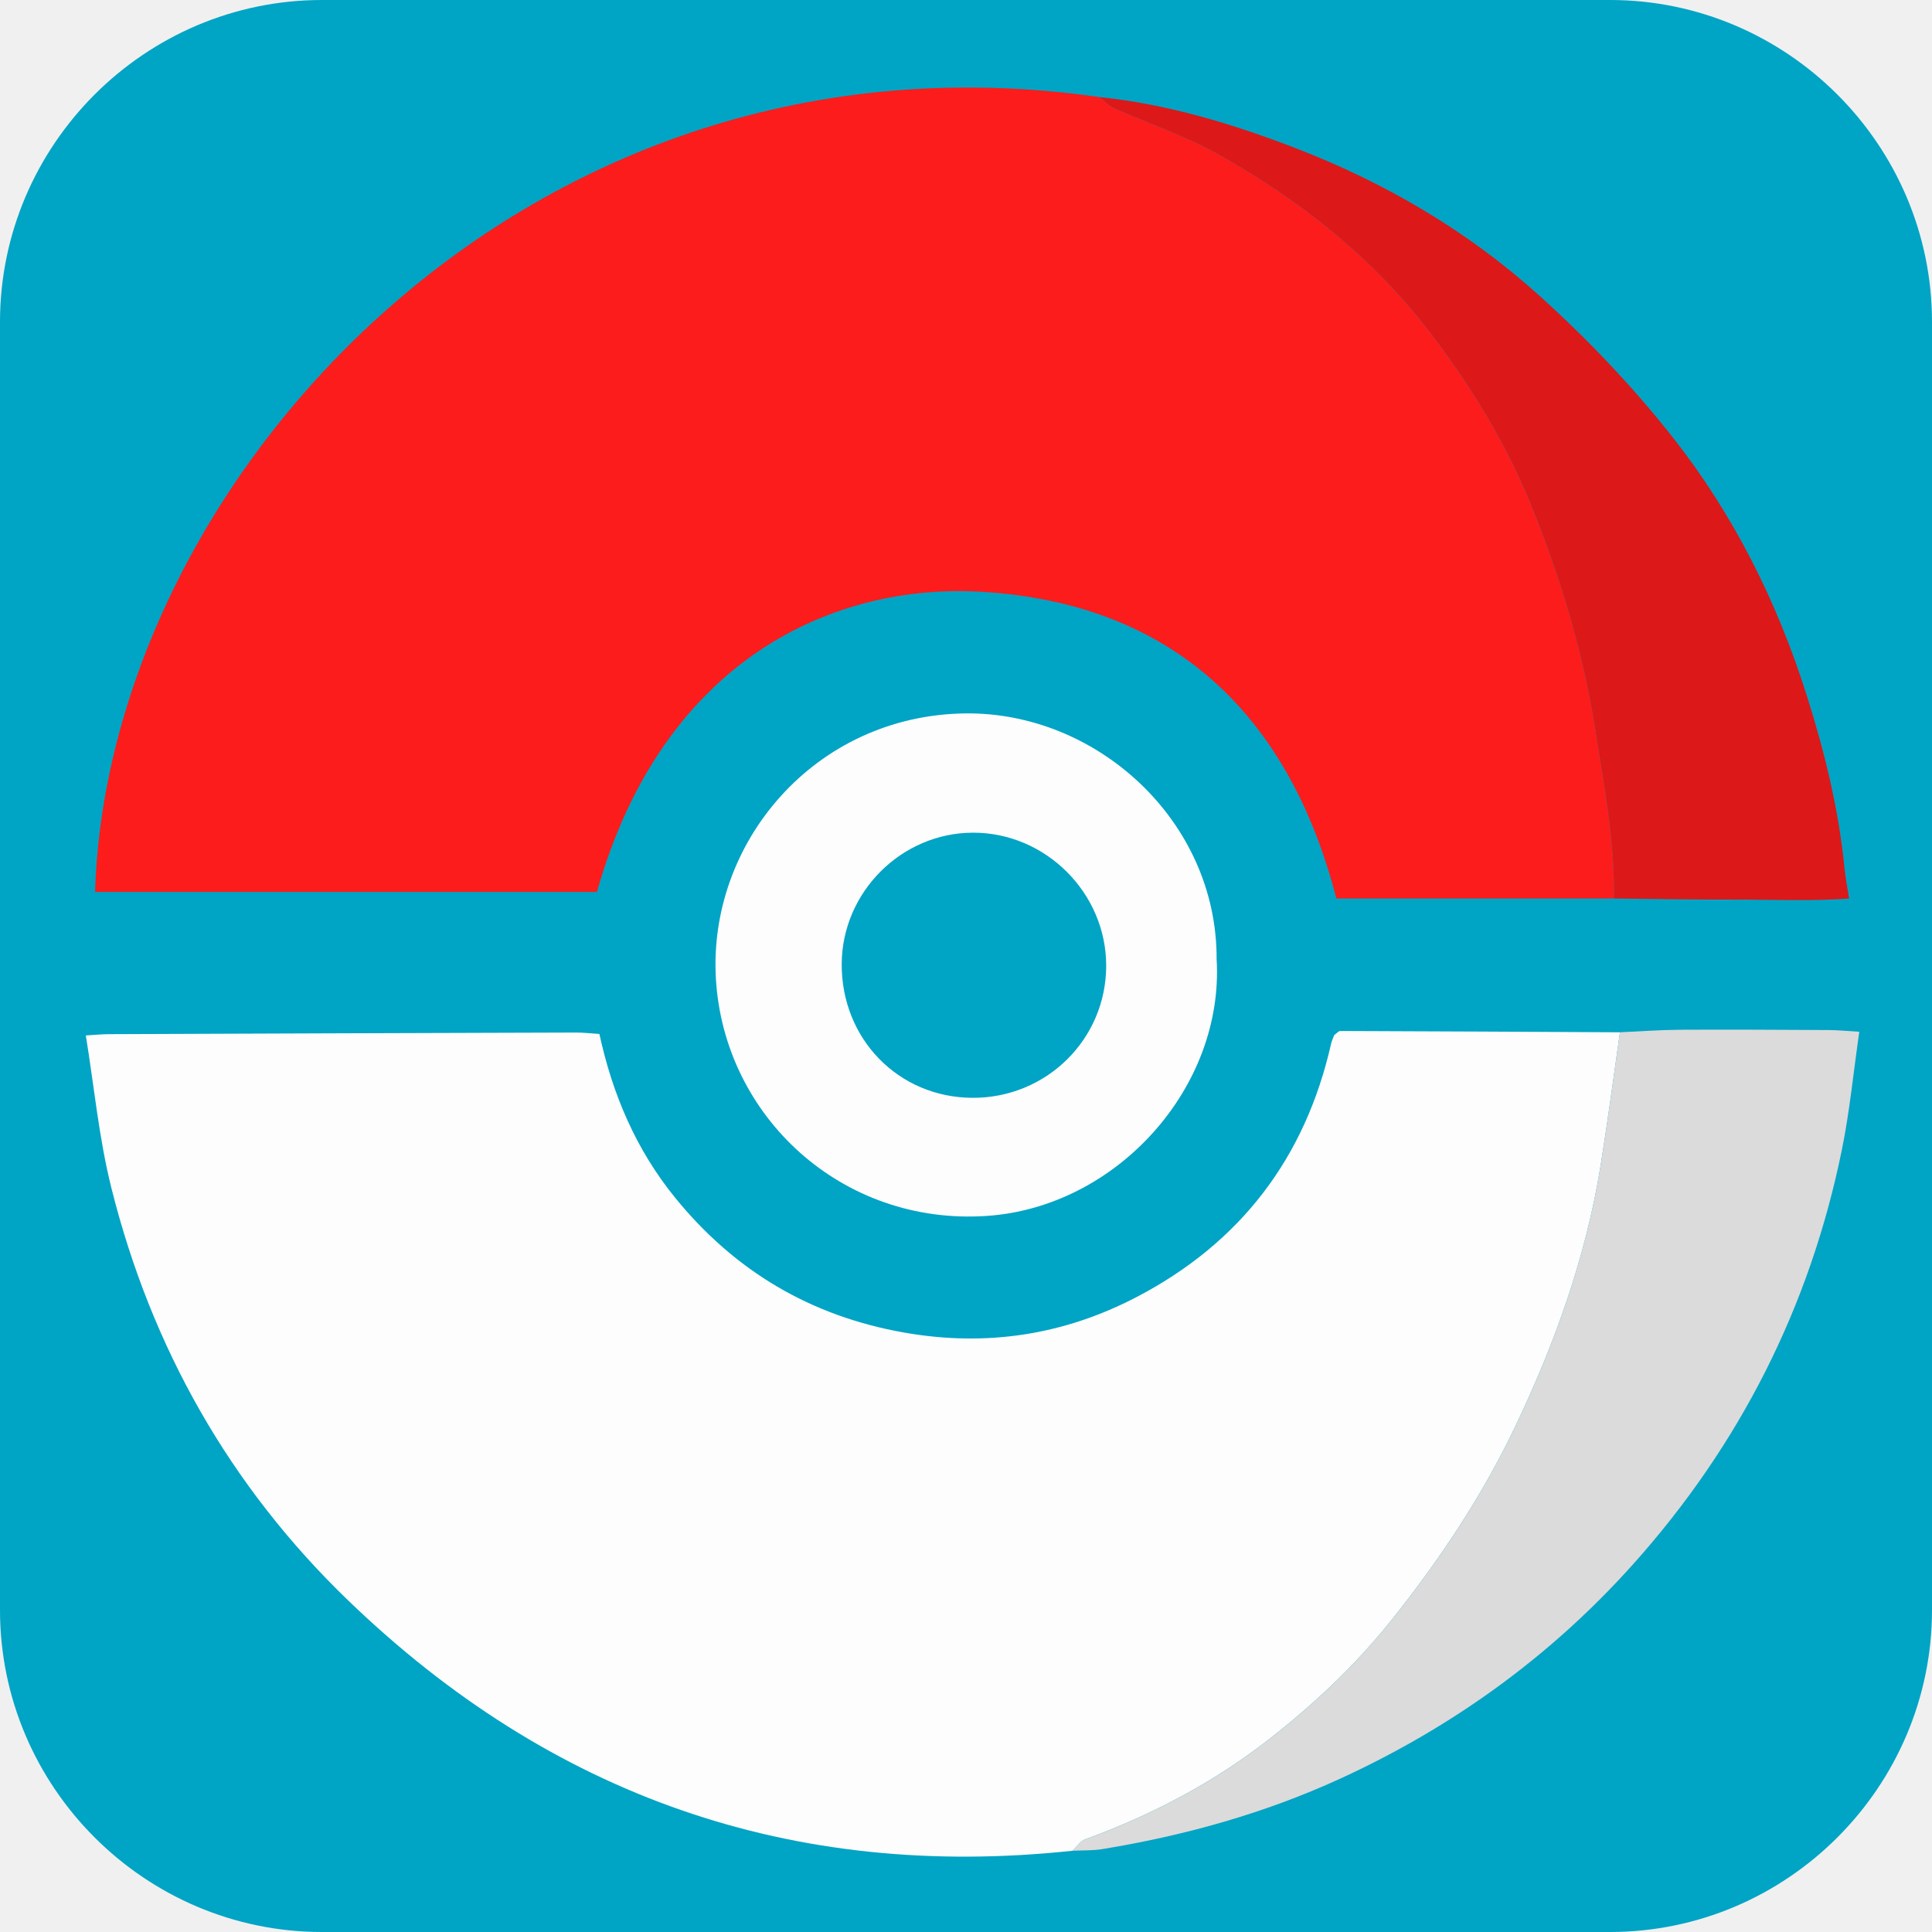
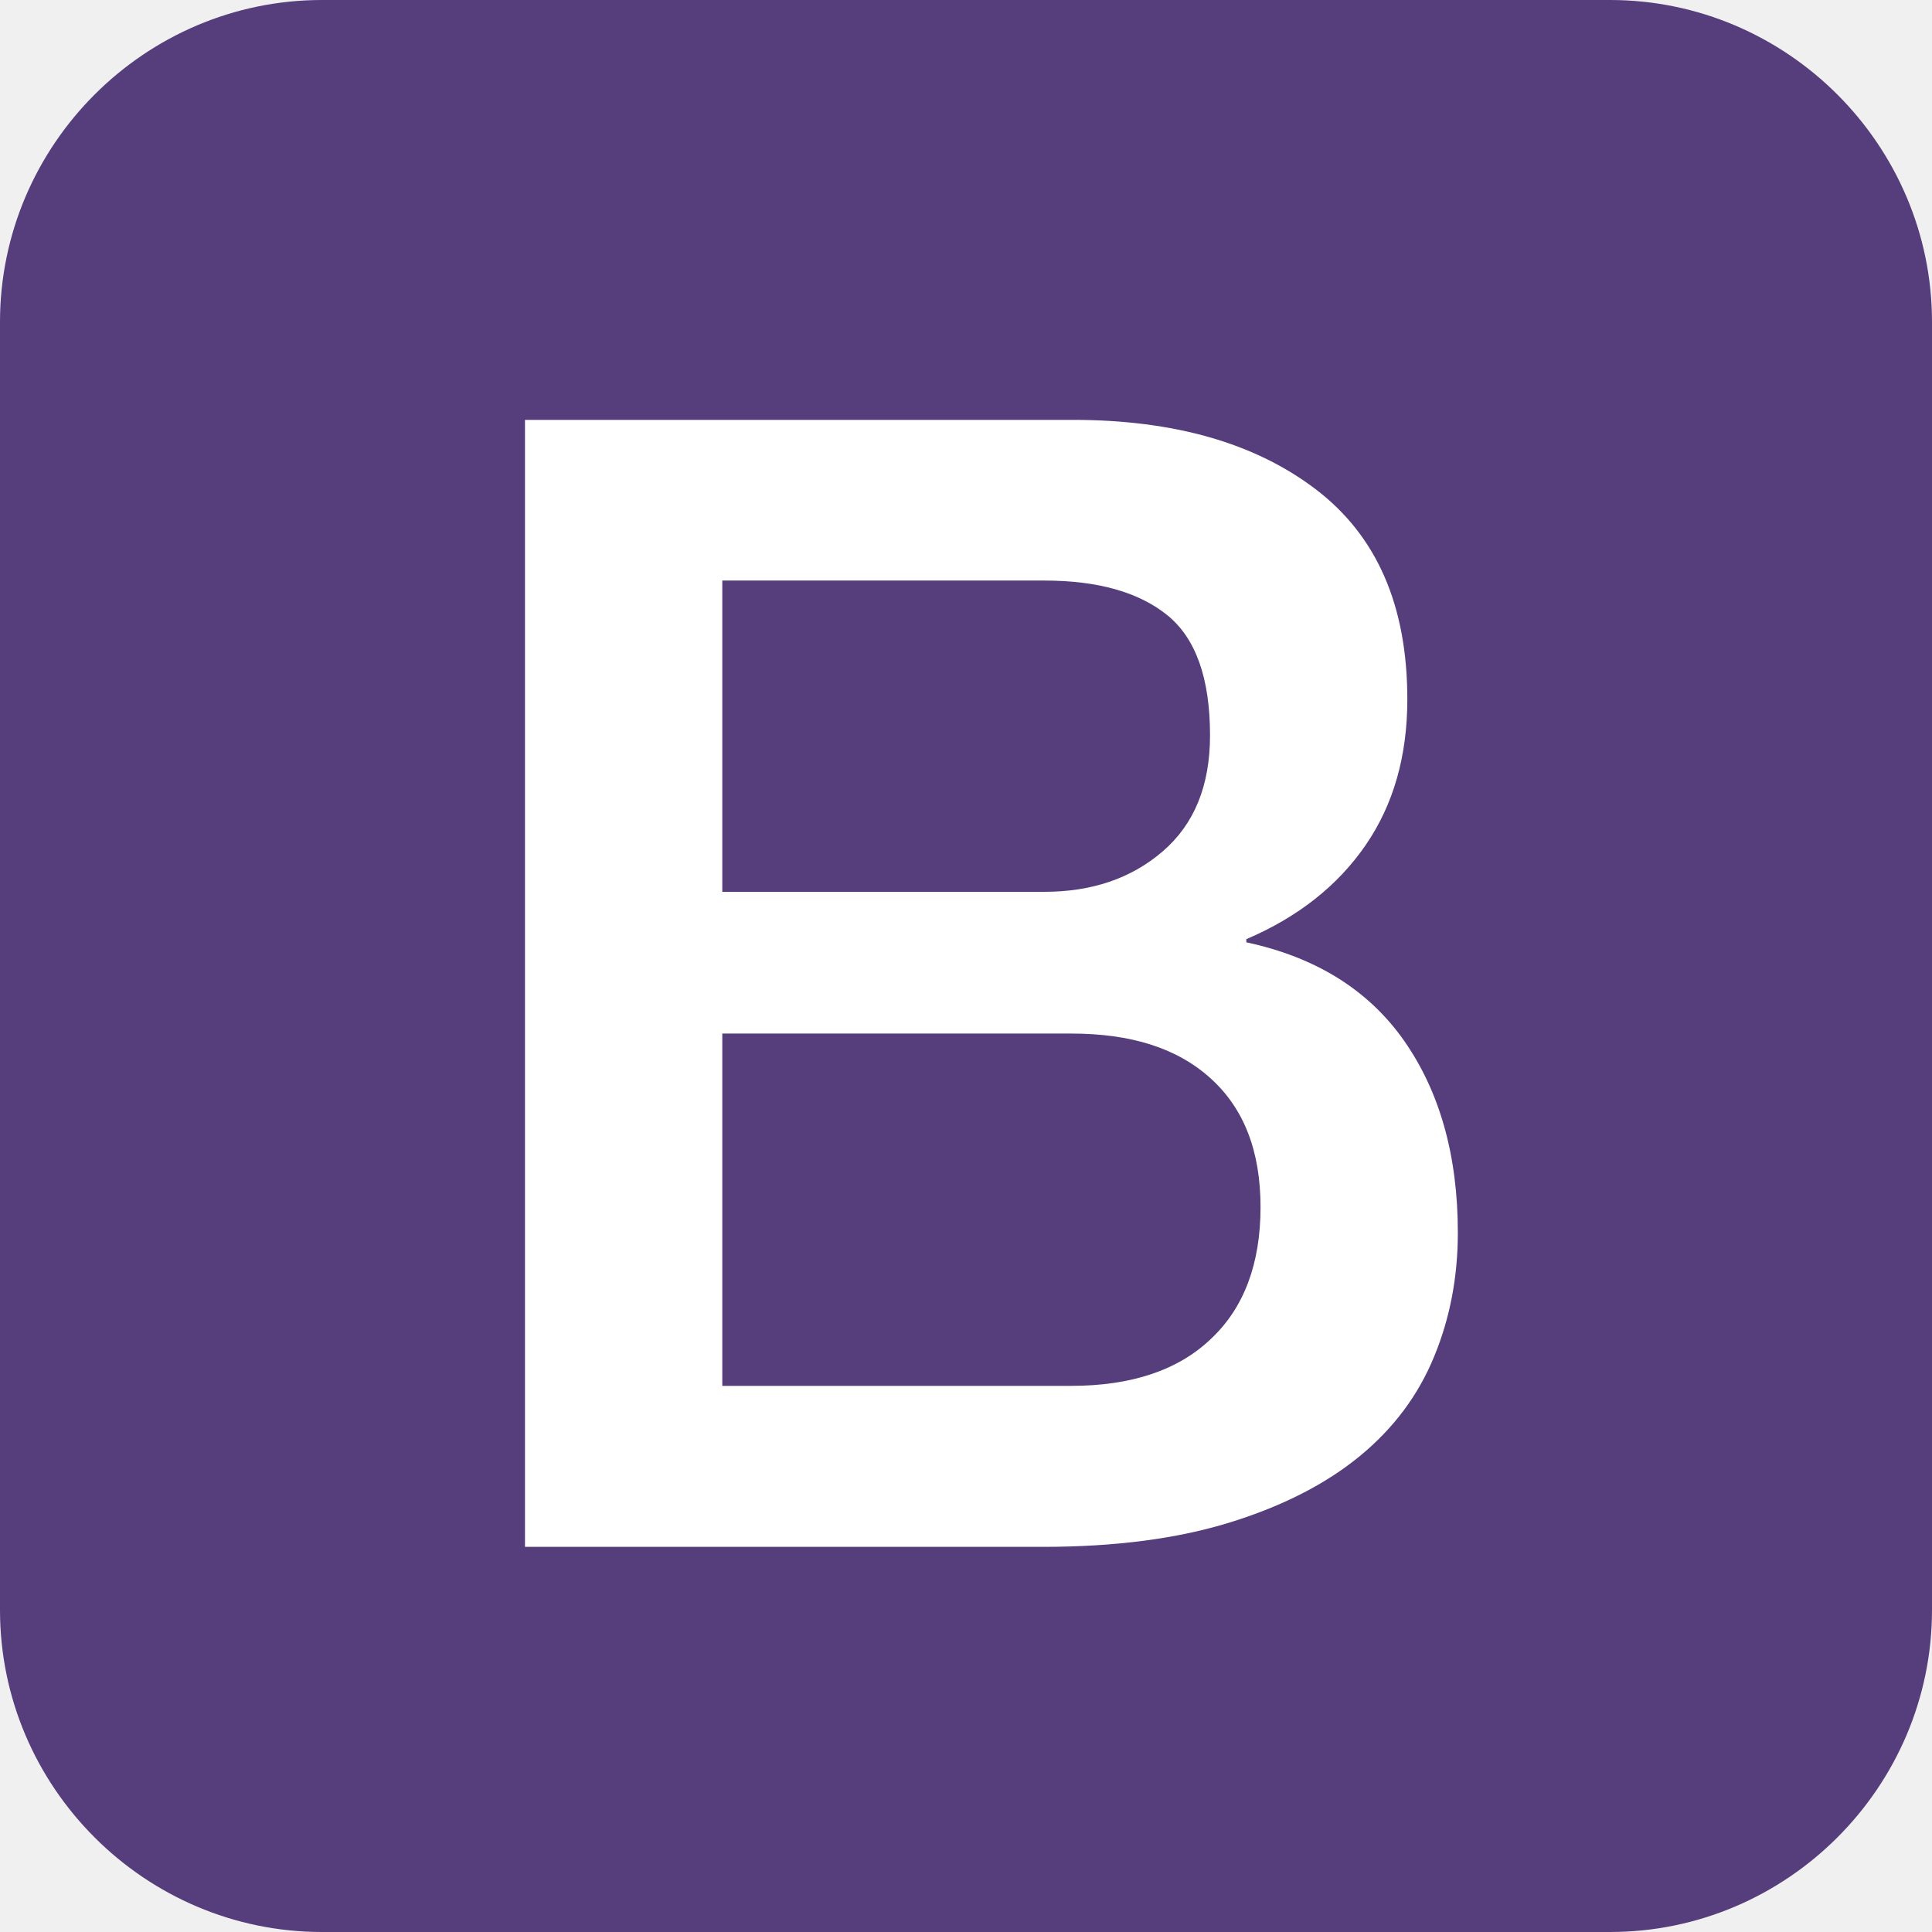
- <svg xmlns="http://www.w3.org/2000/svg" version="1.1" id="Layer_1" x="0px" y="0px" width="1024px" height="1024px" viewBox="0 0 1024 1024" enable-background="new 0 0 1024 1024" xml:space="preserve">
+ <svg xmlns="http://www.w3.org/2000/svg" viewBox="0 0 612 612">
  <g>
-     <path fill="#00A4C5" d="M1024,853.333C1024,947.2,947.2,1024,853.333,1024H170.667C76.8,1024,0,947.2,0,853.333V170.667   C0,76.8,76.8,0,170.667,0h682.667C947.2,0,1024,76.8,1024,170.667V853.333z" />
-   </g>
-   <g>
-     <path fill-rule="evenodd" clip-rule="evenodd" fill="#FDFDFD" d="M568.42,980.94c-148.649,15.924-276.452-29.216-383.702-132.493   C121.819,787.876,80.245,714.267,59.045,629.69c-6.626-26.438-9.157-53.897-13.563-80.889c4.164-0.238,8.329-0.664,12.495-0.68   c82.418-0.325,164.835-0.612,247.252-0.847c4.154-0.014,8.312,0.486,12.468,0.75c6.908,31.86,19.343,61.179,40.033,86.66   c31.677,39.017,71.991,62.941,121.774,71.647c43.374,7.585,84.394,1.247,123.006-18.916c54.863-28.65,89.281-73.595,102.98-134.154   c0.382-1.695,1.181-3.298,1.68-4.657c1.28-0.893,2.243-2.159,3.205-2.156c49.412,0.161,98.824,0.427,148.234,0.683   c-3.42,23.711-6.505,47.473-10.331,71.112c-7.825,48.387-24.299,94.121-45.29,138.104c-17.543,36.752-39.996,70.462-65.556,102.445   c-19.112,23.909-41.118,44.52-64.757,62.999c-29.259,22.873-62.247,40.239-97.4,53.025   C572.602,975.79,570.688,978.852,568.42,980.94z" />
-     <path fill-rule="evenodd" clip-rule="evenodd" fill="#FD1C1C" d="M855.355,476.219c-48.897,0-97.797,0-147.057,0   c-25.292-98.109-87.438-156.541-188.039-162.555c-77.568-4.639-168.793,34.987-203.884,159.071c-88.513,0-177.236,0-265.979,0   C57.016,254.318,279.419,7.847,582.732,51.453c2.44,1.94,4.61,4.485,7.365,5.718c18.77,8.382,38.54,14.936,56.343,24.992   c42.972,24.259,81.221,54.439,111.556,94.114c21.641,28.304,40.18,58.571,53.461,91.296   c15.592,38.422,27.673,78.035,34.132,119.538C850.205,416.772,855.975,446.071,855.355,476.219z" />
-     <path fill-rule="evenodd" clip-rule="evenodd" fill="#DBDBDB" d="M568.42,980.94c2.268-2.089,4.182-5.15,6.855-6.123   c35.153-12.786,68.142-30.152,97.4-53.025c23.639-18.479,45.645-39.09,64.757-62.999c25.56-31.983,48.013-65.693,65.556-102.445   c20.991-43.982,37.465-89.717,45.29-138.104c3.826-23.64,6.911-47.401,10.331-71.112c10.664-0.47,21.328-1.278,31.996-1.337   c26.27-0.145,52.542,0.021,78.811,0.154c4.646,0.023,9.29,0.51,16.048,0.909c-3.109,21.493-5.088,42.129-9.19,62.335   c-16.936,83.381-54.219,156.884-110.913,220.123c-43.495,48.52-95.451,86.049-154.763,113.291   c-40.303,18.51-82.586,30.27-126.222,37.44C579.15,980.91,573.743,980.669,568.42,980.94z" />
-     <path fill-rule="evenodd" clip-rule="evenodd" fill="#FDFDFD" d="M644.836,508.287c4.1,68.102-52.914,131.465-121.727,136.171   c-76.802,5.256-139.245-52.581-143.653-125.447c-4.372-72.278,52.292-139.805,131.958-140.888   C581.186,377.178,645.05,434.926,644.836,508.287z M446.124,510.825c-0.25,39.794,30.11,70.899,69.342,71.042   c39.221,0.143,70.813-31.073,70.836-69.992c0.025-38.565-32.059-70.615-70.607-70.538   C477.802,441.411,446.362,472.815,446.124,510.825z" />
-     <path fill-rule="evenodd" clip-rule="evenodd" fill="#DD1818" d="M855.355,476.219c0.619-30.148-5.15-59.446-9.767-89.107   c-6.459-41.503-18.54-81.116-34.132-119.538c-13.281-32.726-31.82-62.993-53.461-91.296   c-30.335-39.675-68.584-69.855-111.556-94.114c-17.803-10.056-37.573-16.61-56.343-24.992c-2.755-1.232-4.925-3.778-7.365-5.718   c36.116,3.74,70.506,14.169,104.196,27.166c47.572,18.349,91.154,43.985,128.875,78.006c25.539,23.034,49.627,48.306,70.894,75.303   c32.098,40.747,55.188,86.967,70.894,136.606c9.471,29.935,16.964,60.322,20.035,91.671c0.458,4.681,1.389,9.317,2.419,16.042   c-20.914,1.495-41.553,0.49-62.123,0.543C897.066,476.846,876.209,476.429,855.355,476.219z" />
+     <path fill="#563D7C" d="M612 510c0 56.1-45.9 102-102 102H102C45.9 612 0 566.1 0 510V102C0 45.9 45.9 0 102 0h408c56.1 0 102 45.9 102 102v408z" />
+     <path fill="#FFF" d="M166.3 133h173.5c32 0 57.7 7.3 77 22s29 36.8 29 66.5c0 18-4.4 33.4-13.2 46.2-8.8 12.8-21.4 22.8-37.8 29.8v1c22 4.7 38.7 15.1 50 31.2 11.3 16.2 17 36.4 17 60.8 0 14-2.5 27.1-7.5 39.2-5 12.2-12.8 22.7-23.5 31.5s-24.3 15.8-41 21-36.5 7.8-59.5 7.8h-164V133zm62.5 149.5h102c15 0 27.5-4.2 37.5-12.8s15-20.8 15-36.8c0-18-4.5-30.7-13.5-38s-22-11-39-11h-102v98.6zm0 156.5h110.5c19 0 33.8-4.9 44.2-14.8 10.5-9.8 15.8-23.8 15.8-41.8 0-17.7-5.2-31.2-15.8-40.8s-25.2-14.2-44.2-14.2H228.8V439z" />
  </g>
</svg>
